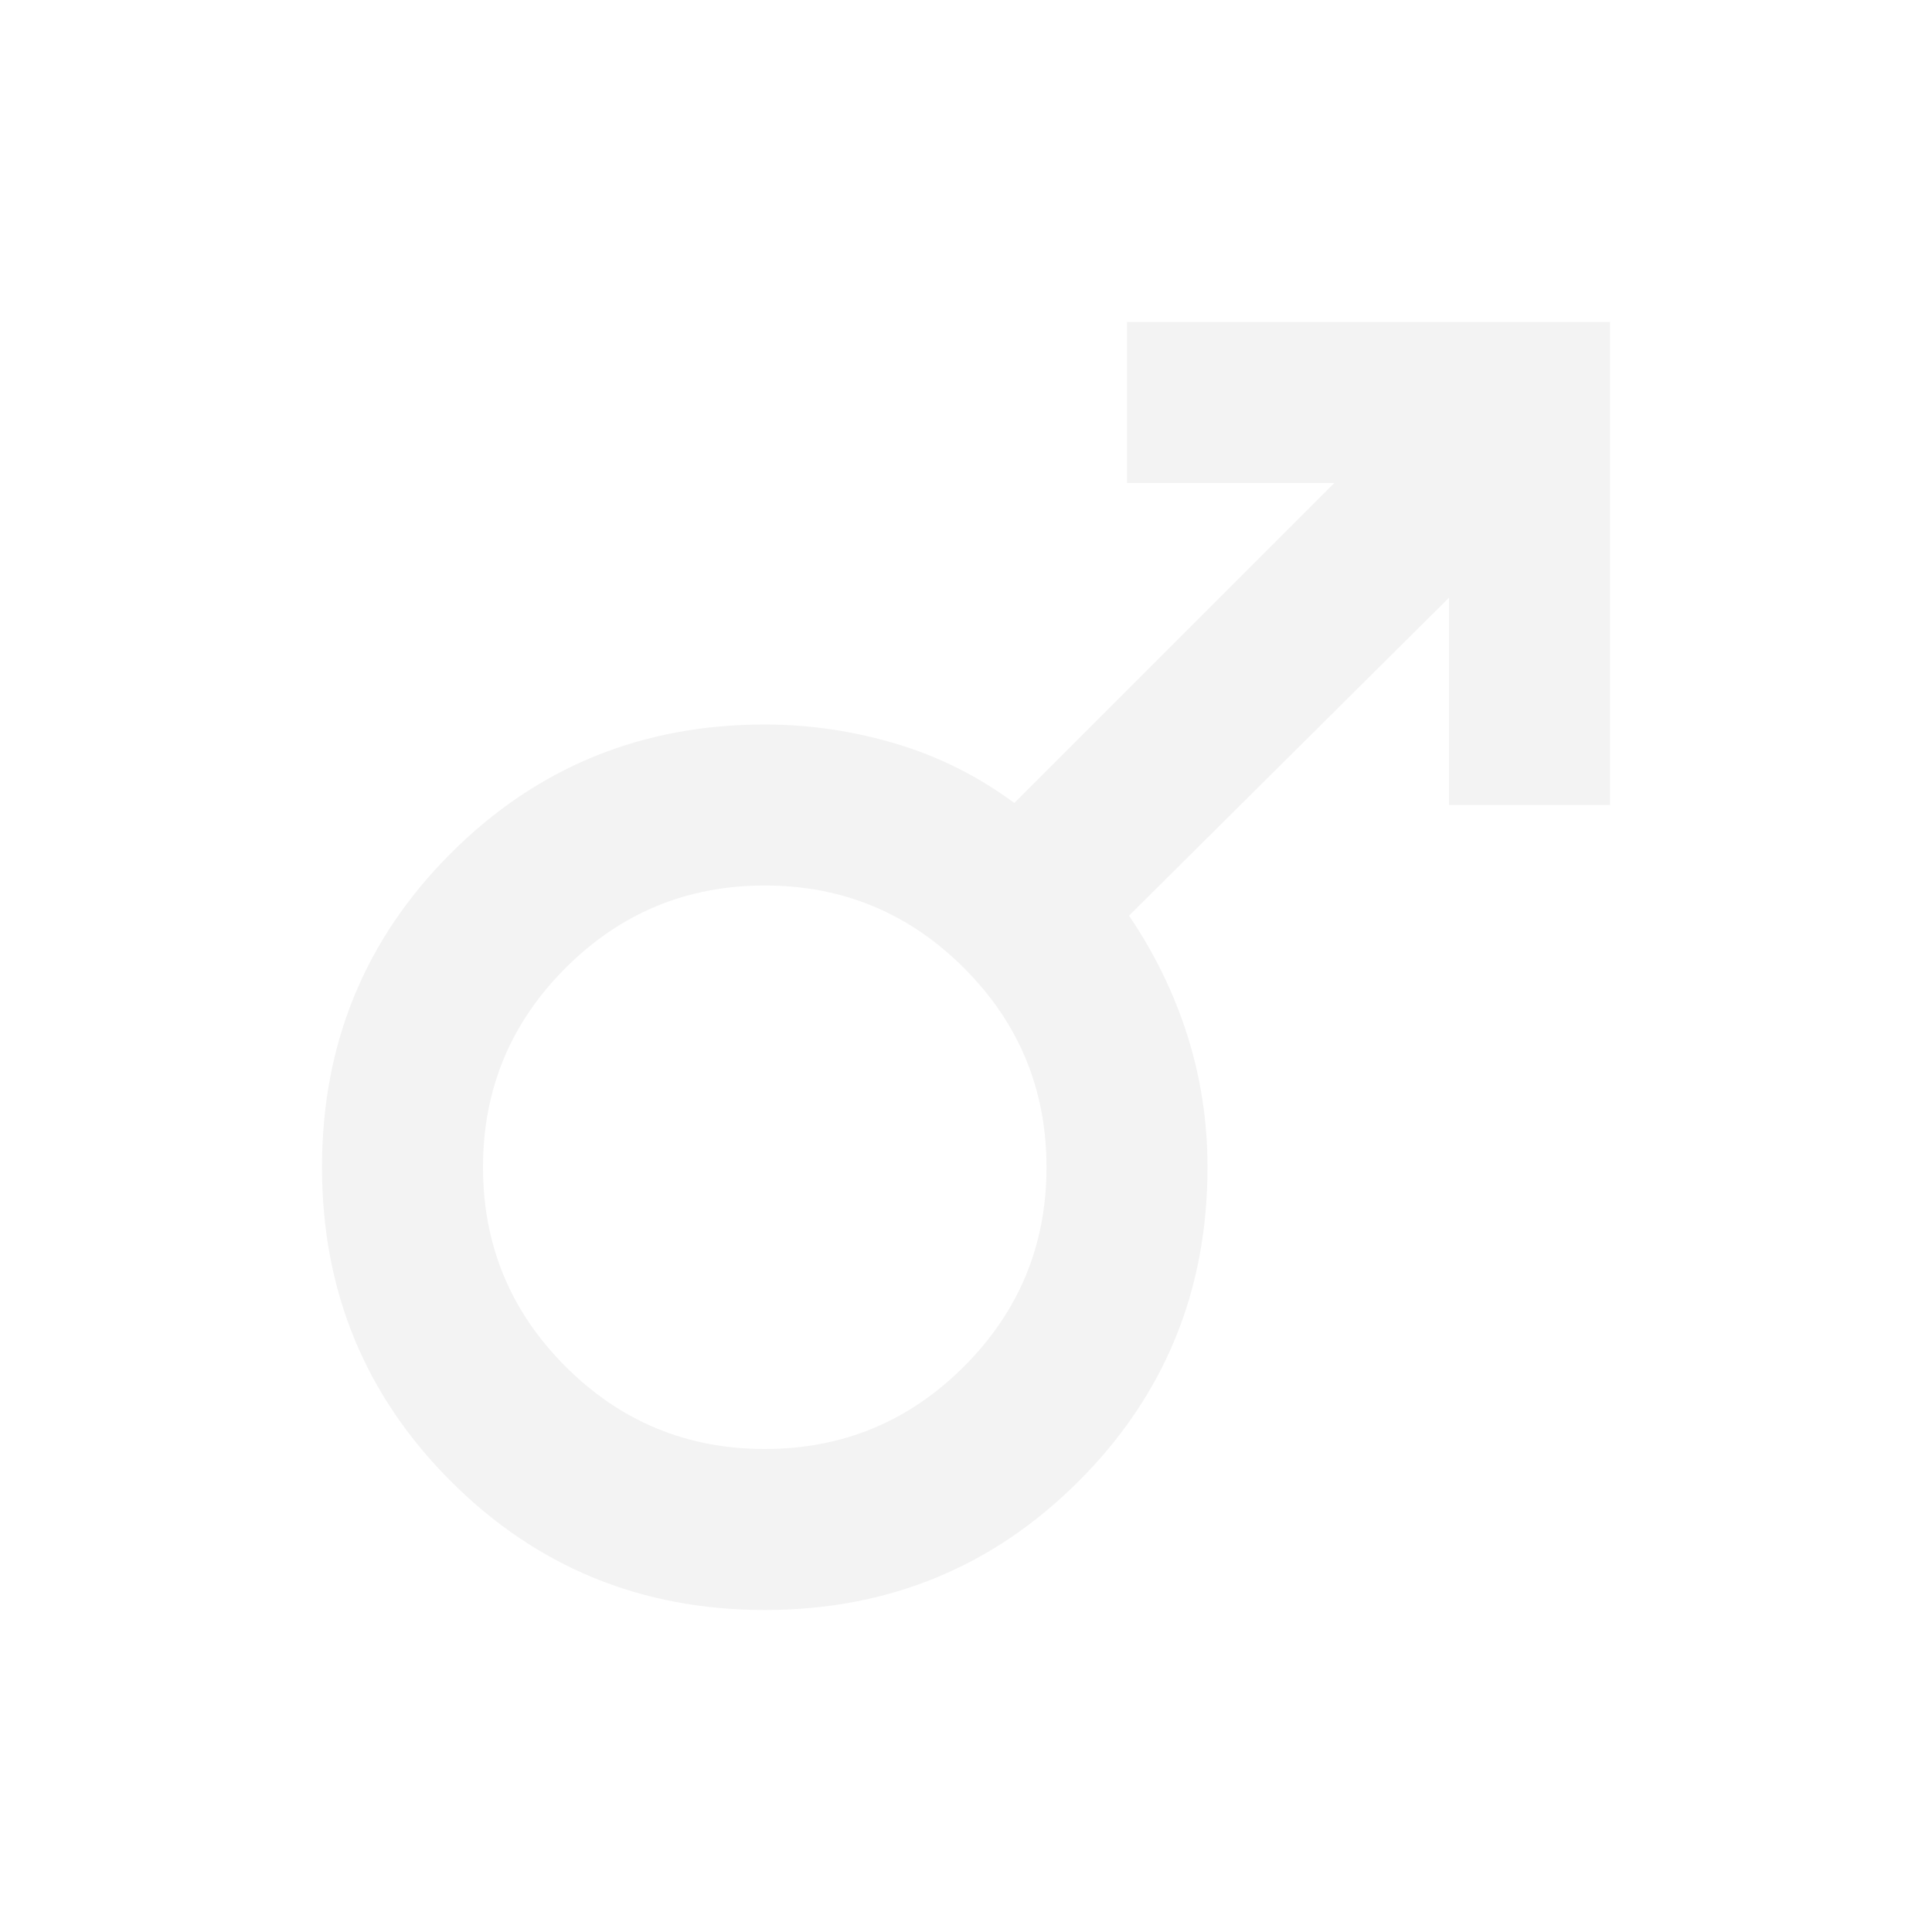
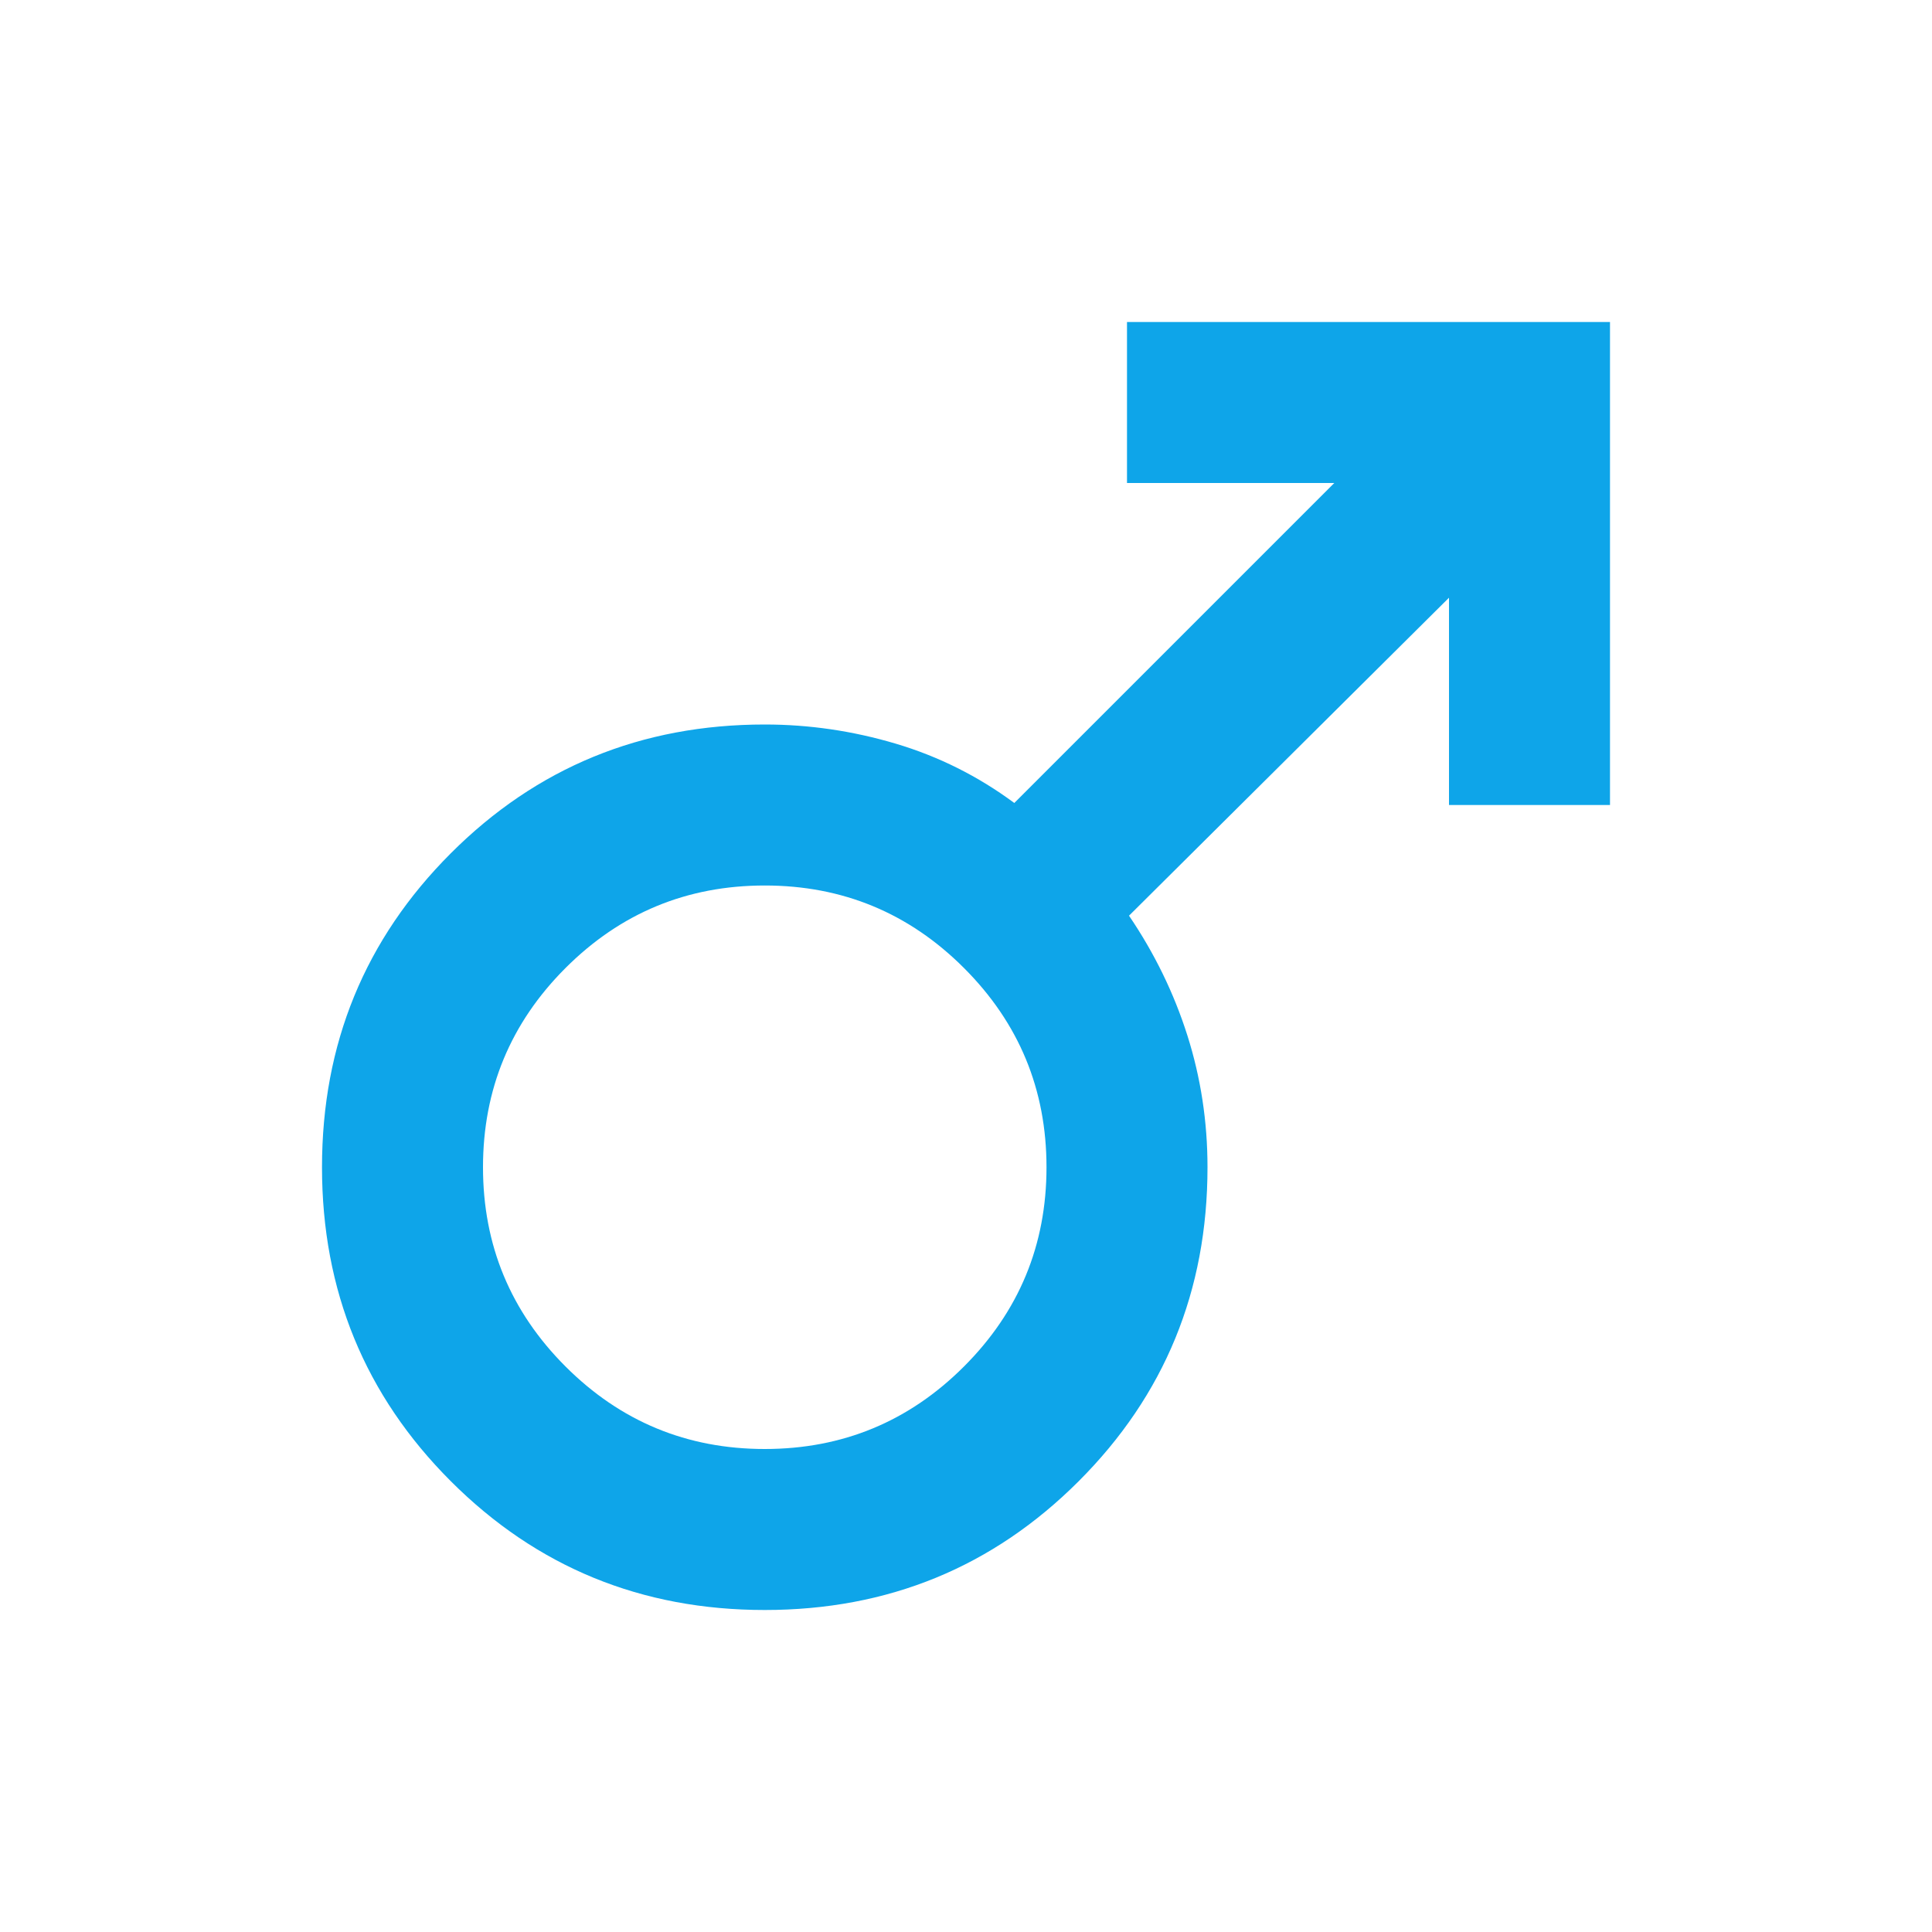
- <svg xmlns="http://www.w3.org/2000/svg" height="24px" viewBox="0 -960 960 960" width="24px" fill="#F3F3F3">
+ <svg xmlns="http://www.w3.org/2000/svg" height="24px" viewBox="0 -960 960 960" width="24px" fill="#0EA5E9">
  <path d="M800-800v240h-80v-103L561-505q19 28 29 59.5t10 65.5q0 92-64 156t-156 64q-92 0-156-64t-64-156q0-92 64-156t156-64q33 0 65 9.5t59 29.5l159-159H560v-80h240ZM380-520q-58 0-99 41t-41 99q0 58 41 99t99 41q58 0 99-41t41-99q0-58-41-99t-99-41Z" />
</svg>
